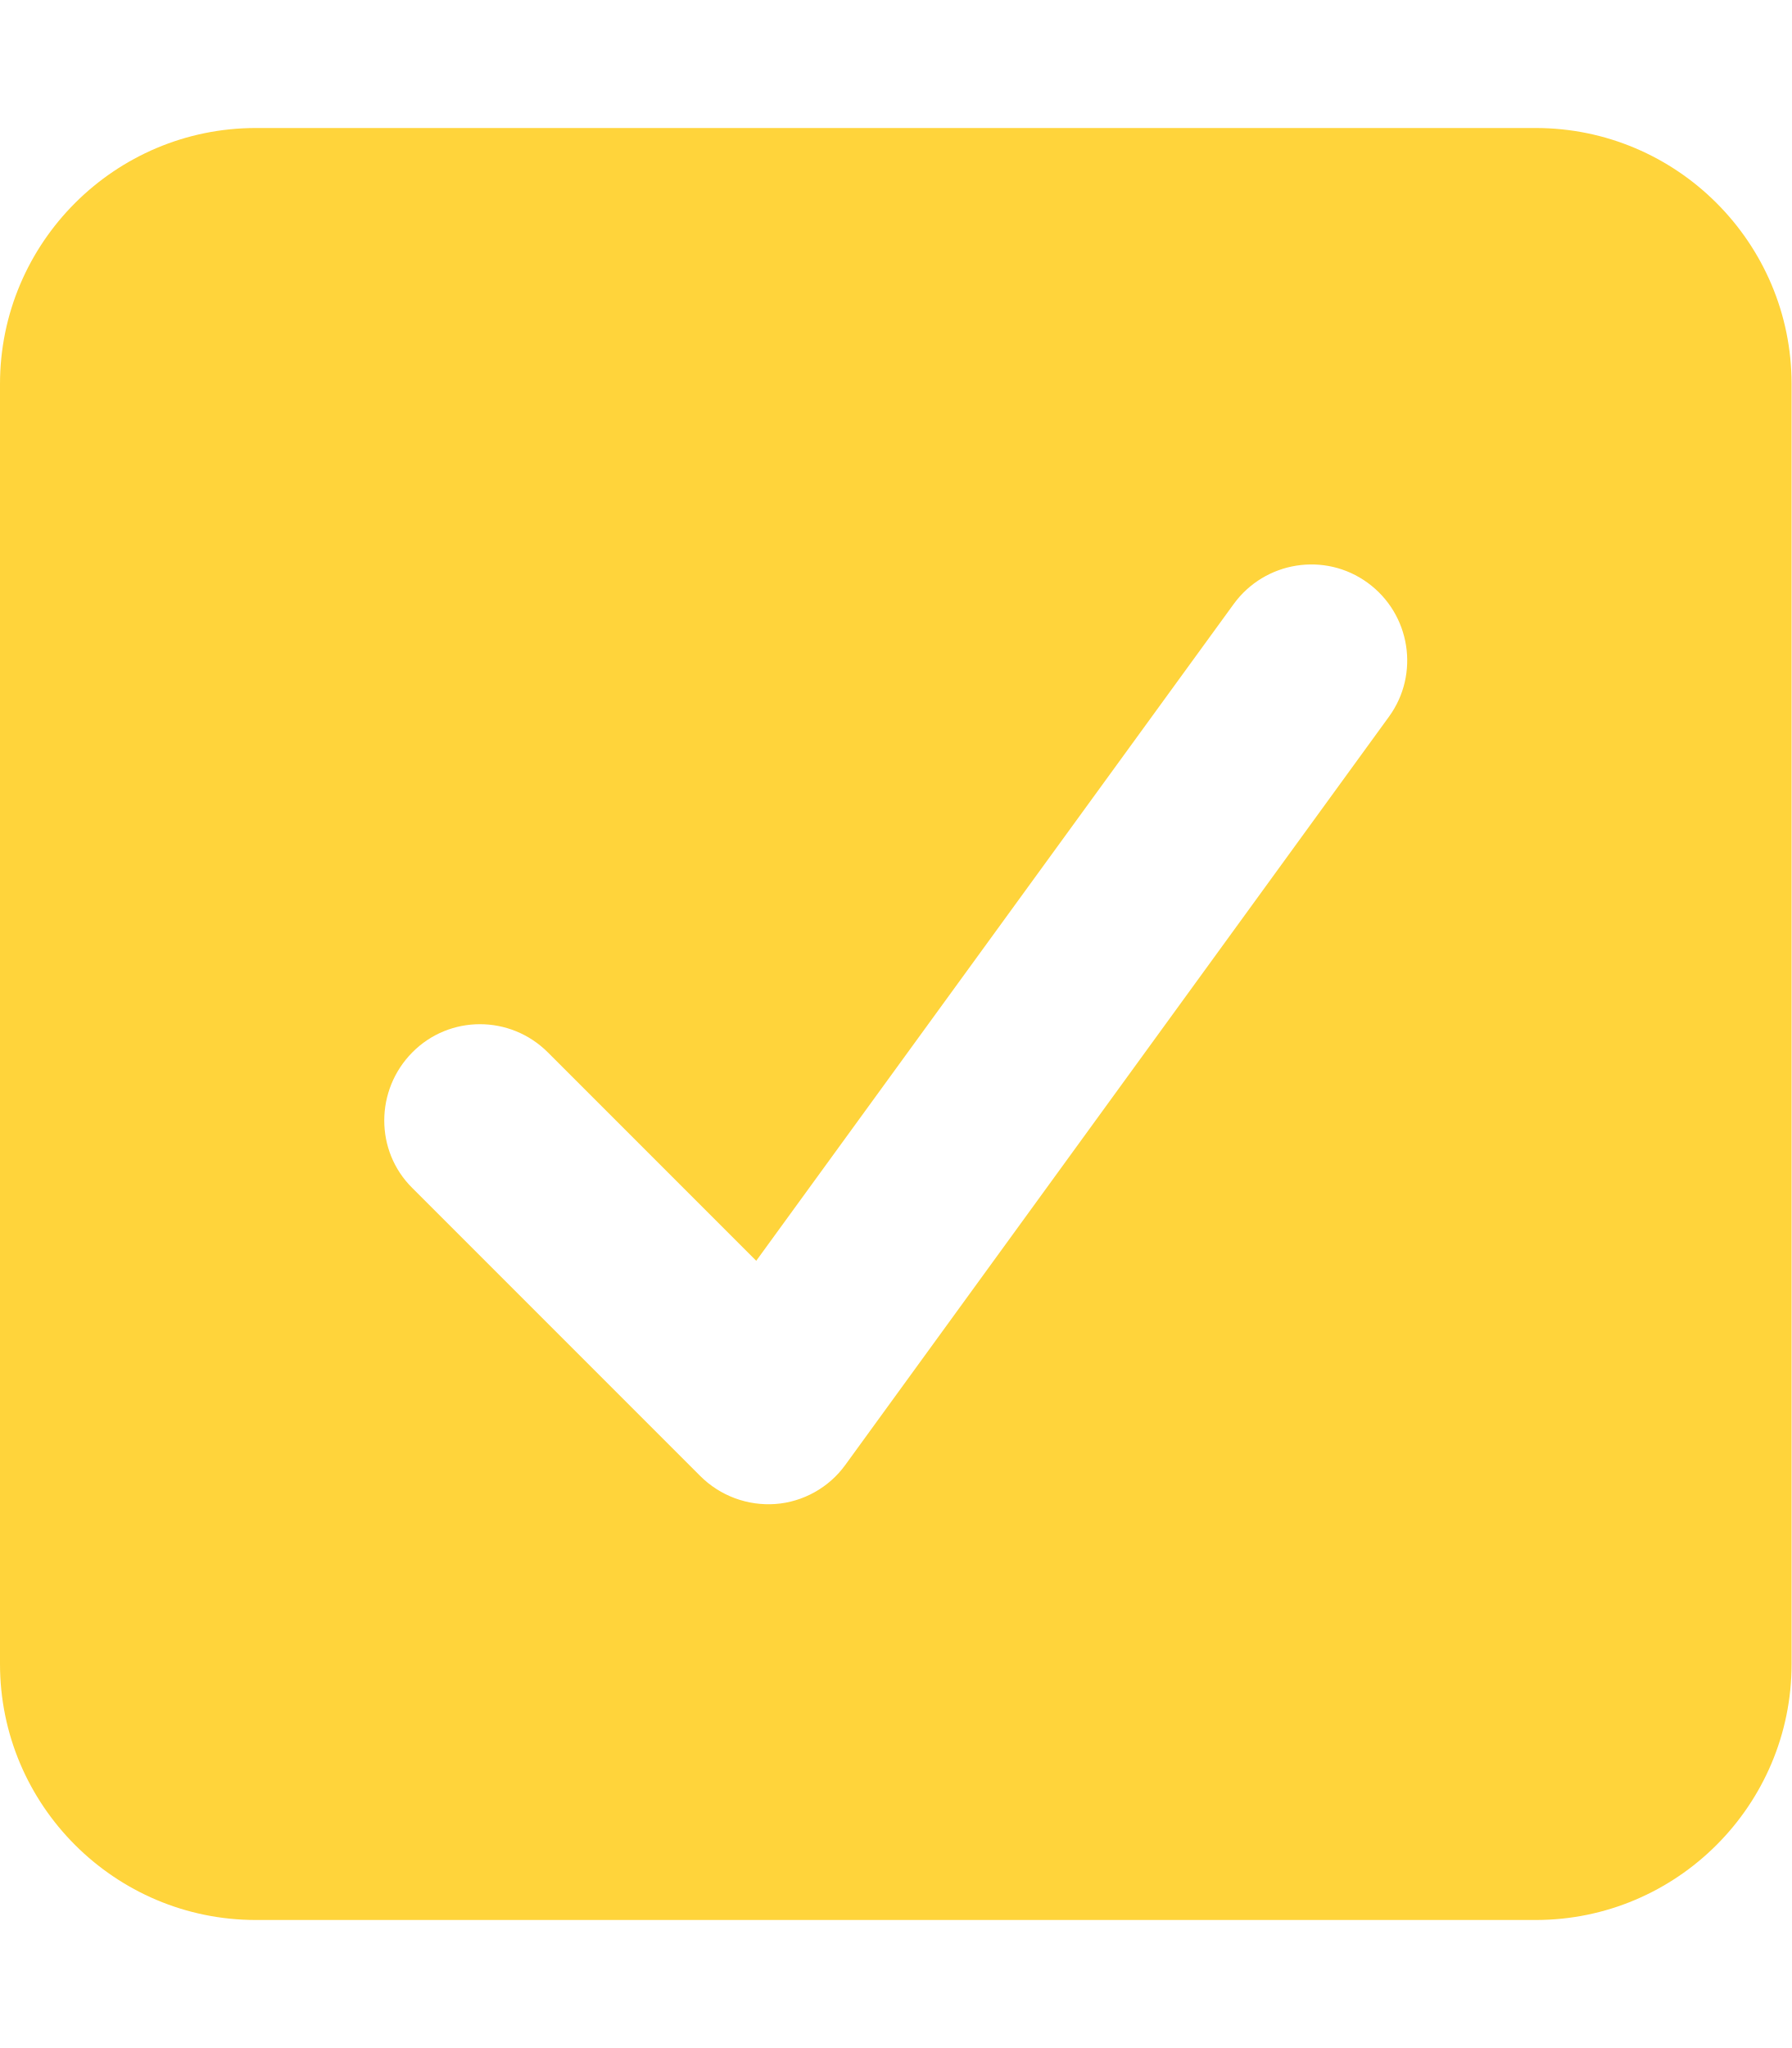
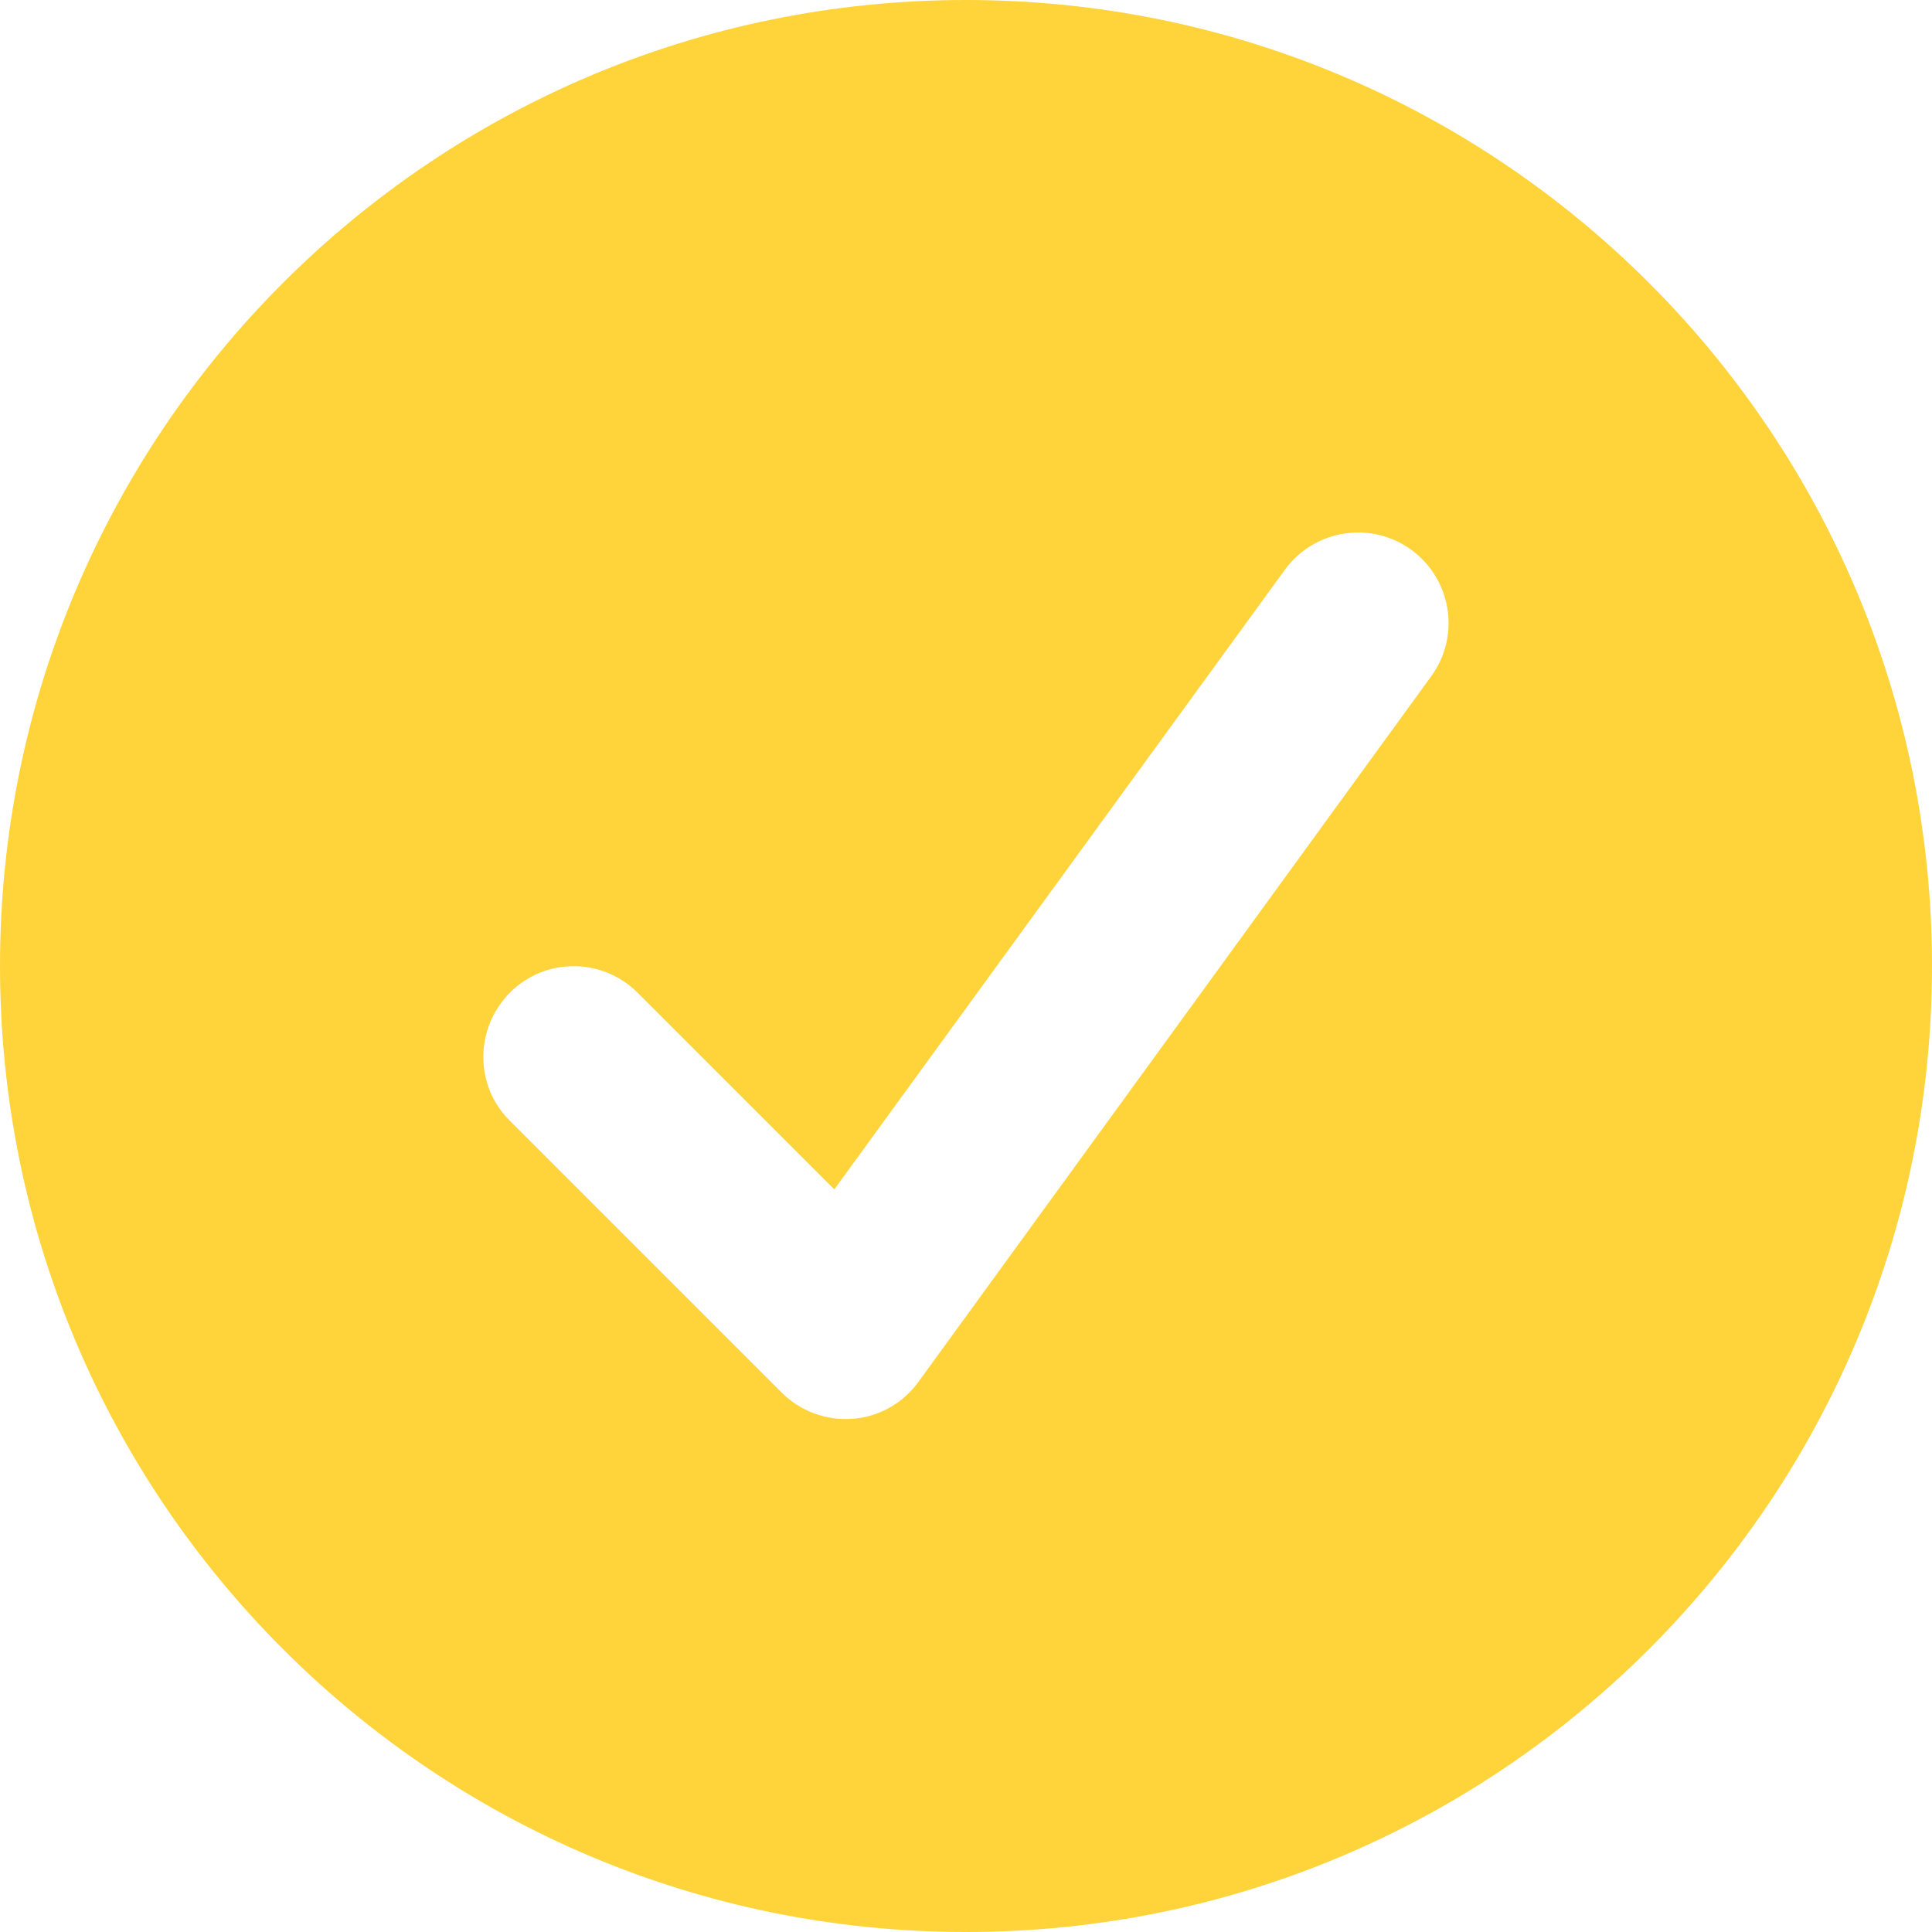
- <svg xmlns="http://www.w3.org/2000/svg" viewBox="0 0 448 512">
-   <path fill="rgb(255, 212, 59)" d="M384 32c35.3 0 64 28.7 64 64l0 320c0 35.3-28.7 64-64 64L64 480c-35.3 0-64-28.7-64-64L0 96C0 60.7 28.7 32 64 32l320 0zM342 145.7c-10.7-7.8-25.7-5.4-33.5 5.3L189.1 315.2 137 263.1c-9.4-9.4-24.6-9.4-33.9 0s-9.4 24.6 0 33.9l72 72c5 5 11.9 7.5 18.8 7s13.4-4.1 17.5-9.8L347.3 179.2c7.8-10.7 5.4-25.7-5.3-33.5z" />
+ <svg xmlns="http://www.w3.org/2000/svg" viewBox="0 0 512 512">
+   <path fill="rgb(255, 212, 59)" d="M256 512a256 256 0 1 1 0-512 256 256 0 1 1 0 512zM374 145.7c-10.7-7.8-25.7-5.4-33.5 5.3L221.1 315.2 169 263.1c-9.4-9.4-24.6-9.4-33.9 0s-9.4 24.6 0 33.9l72 72c5 5 11.8 7.5 18.8 7s13.4-4.1 17.5-9.8L379.3 179.2c7.8-10.7 5.4-25.7-5.3-33.5z" />
</svg>
